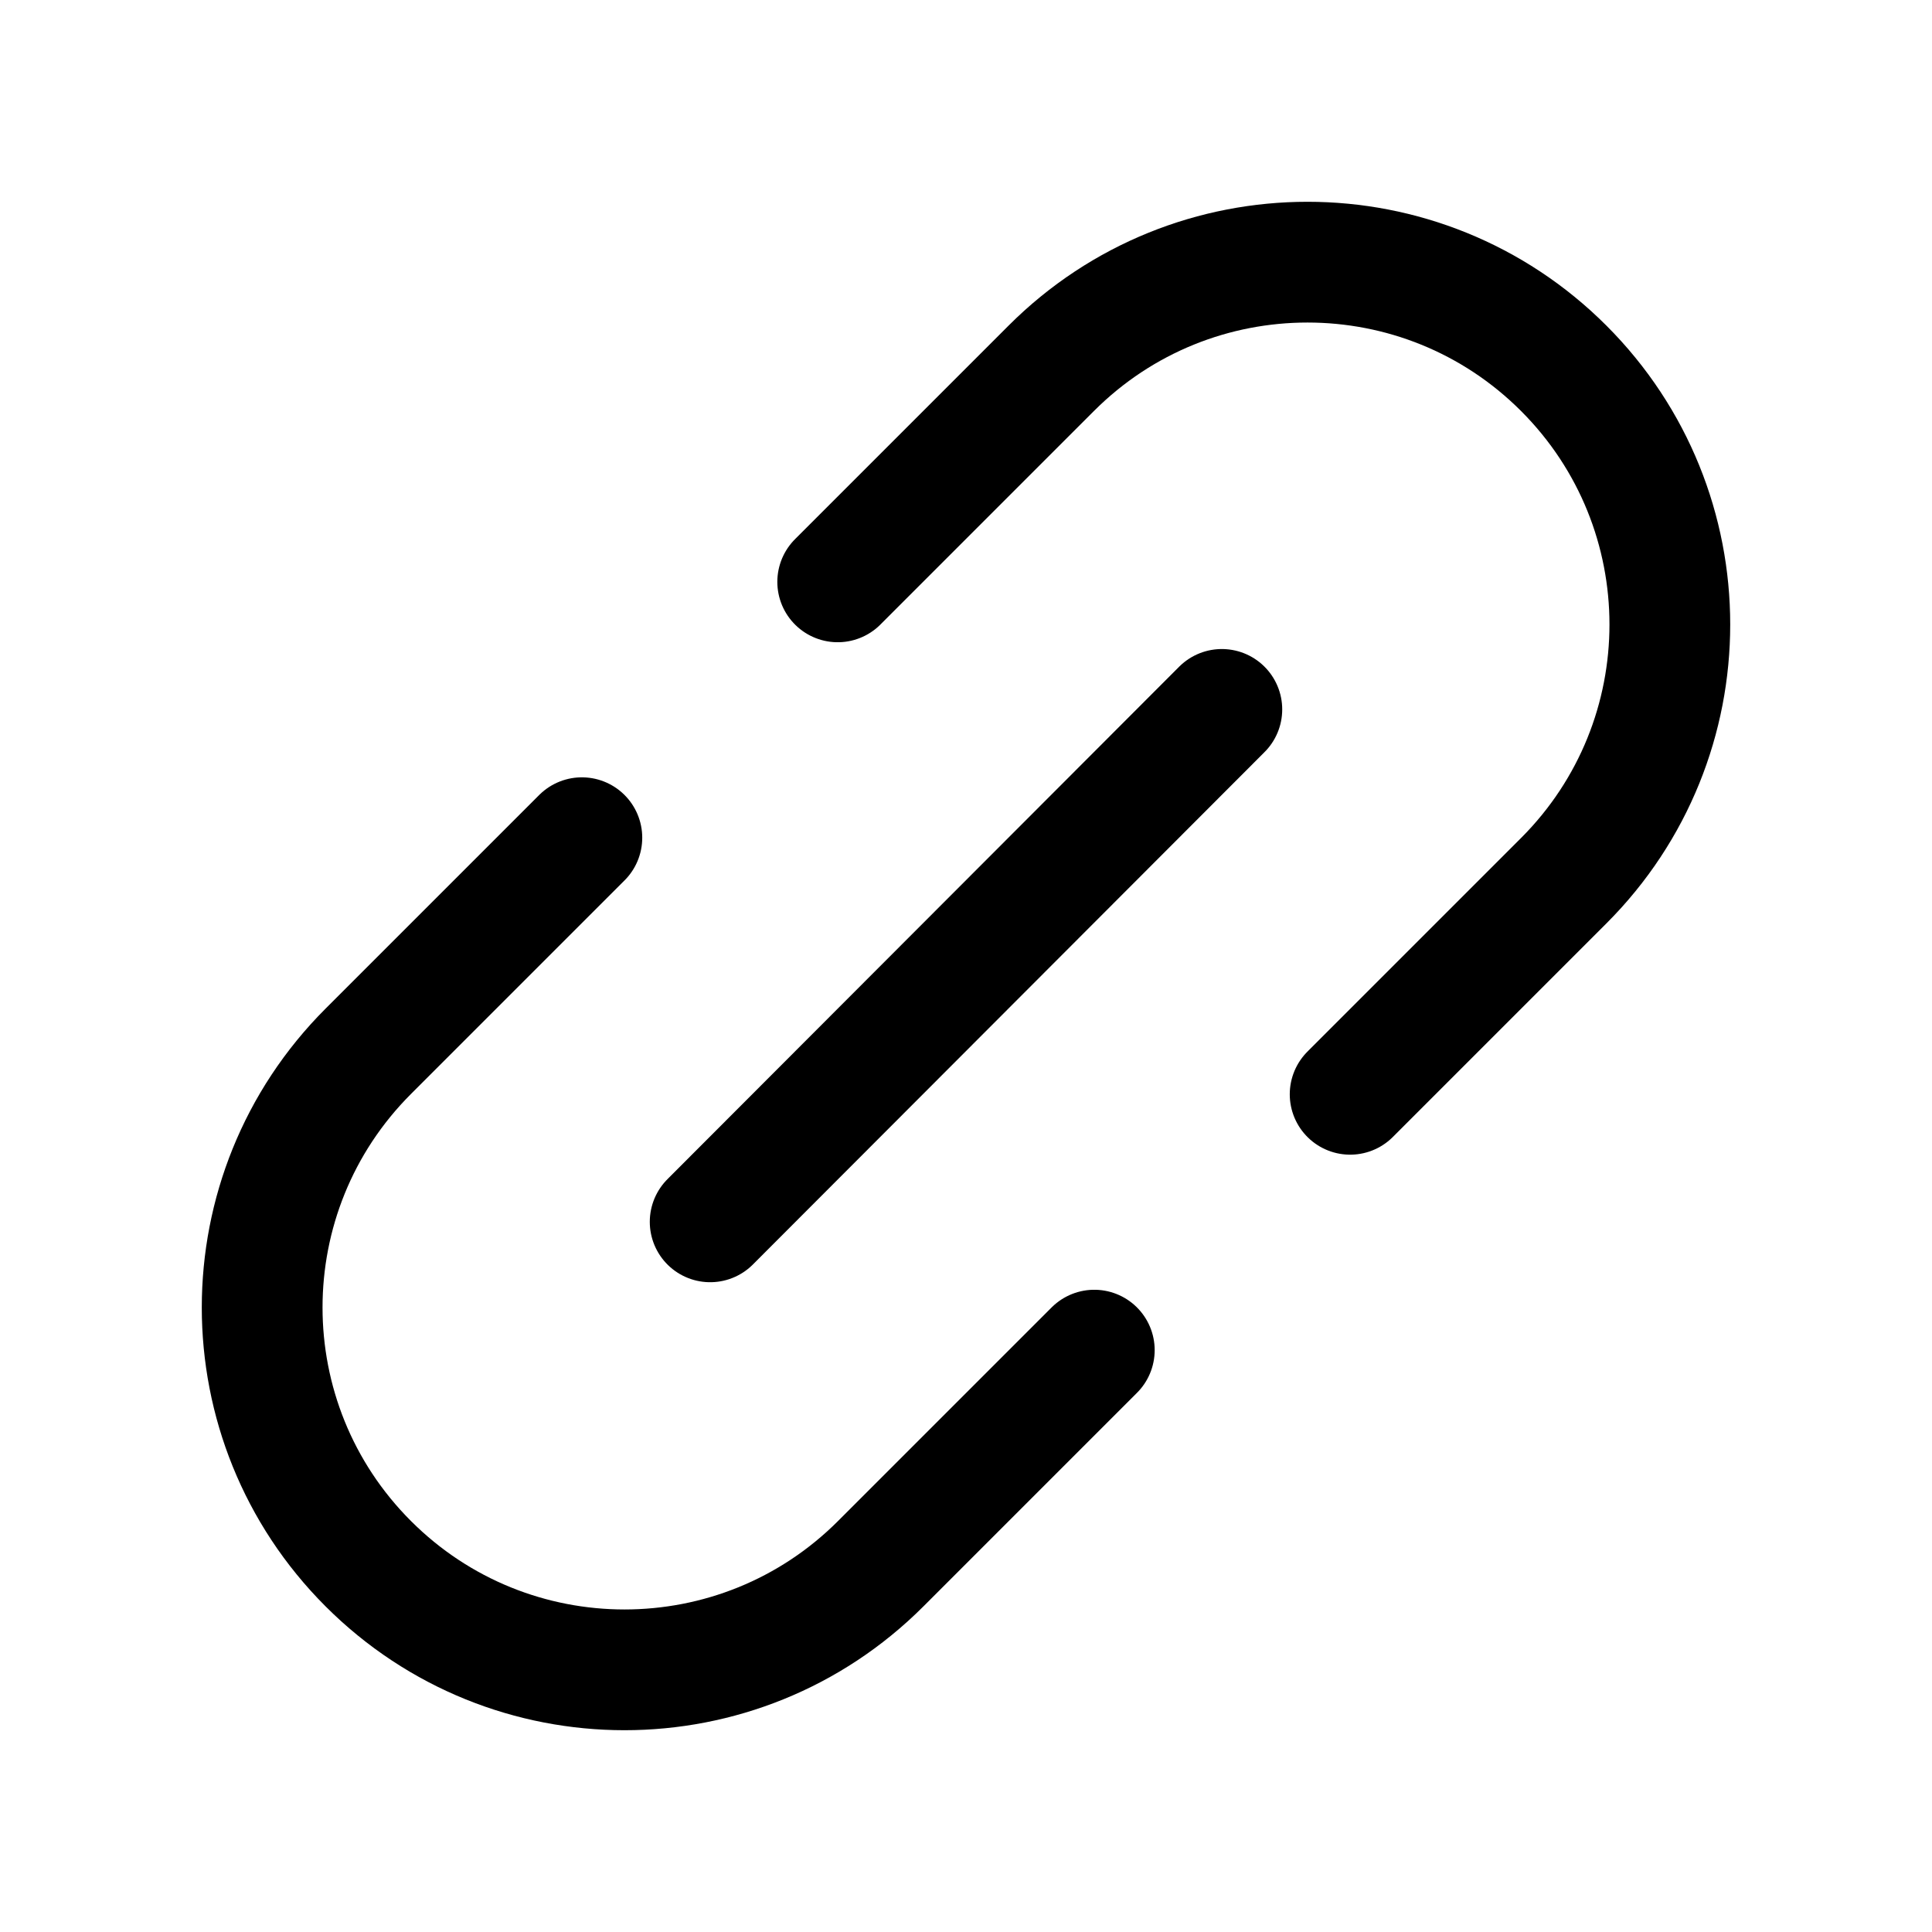
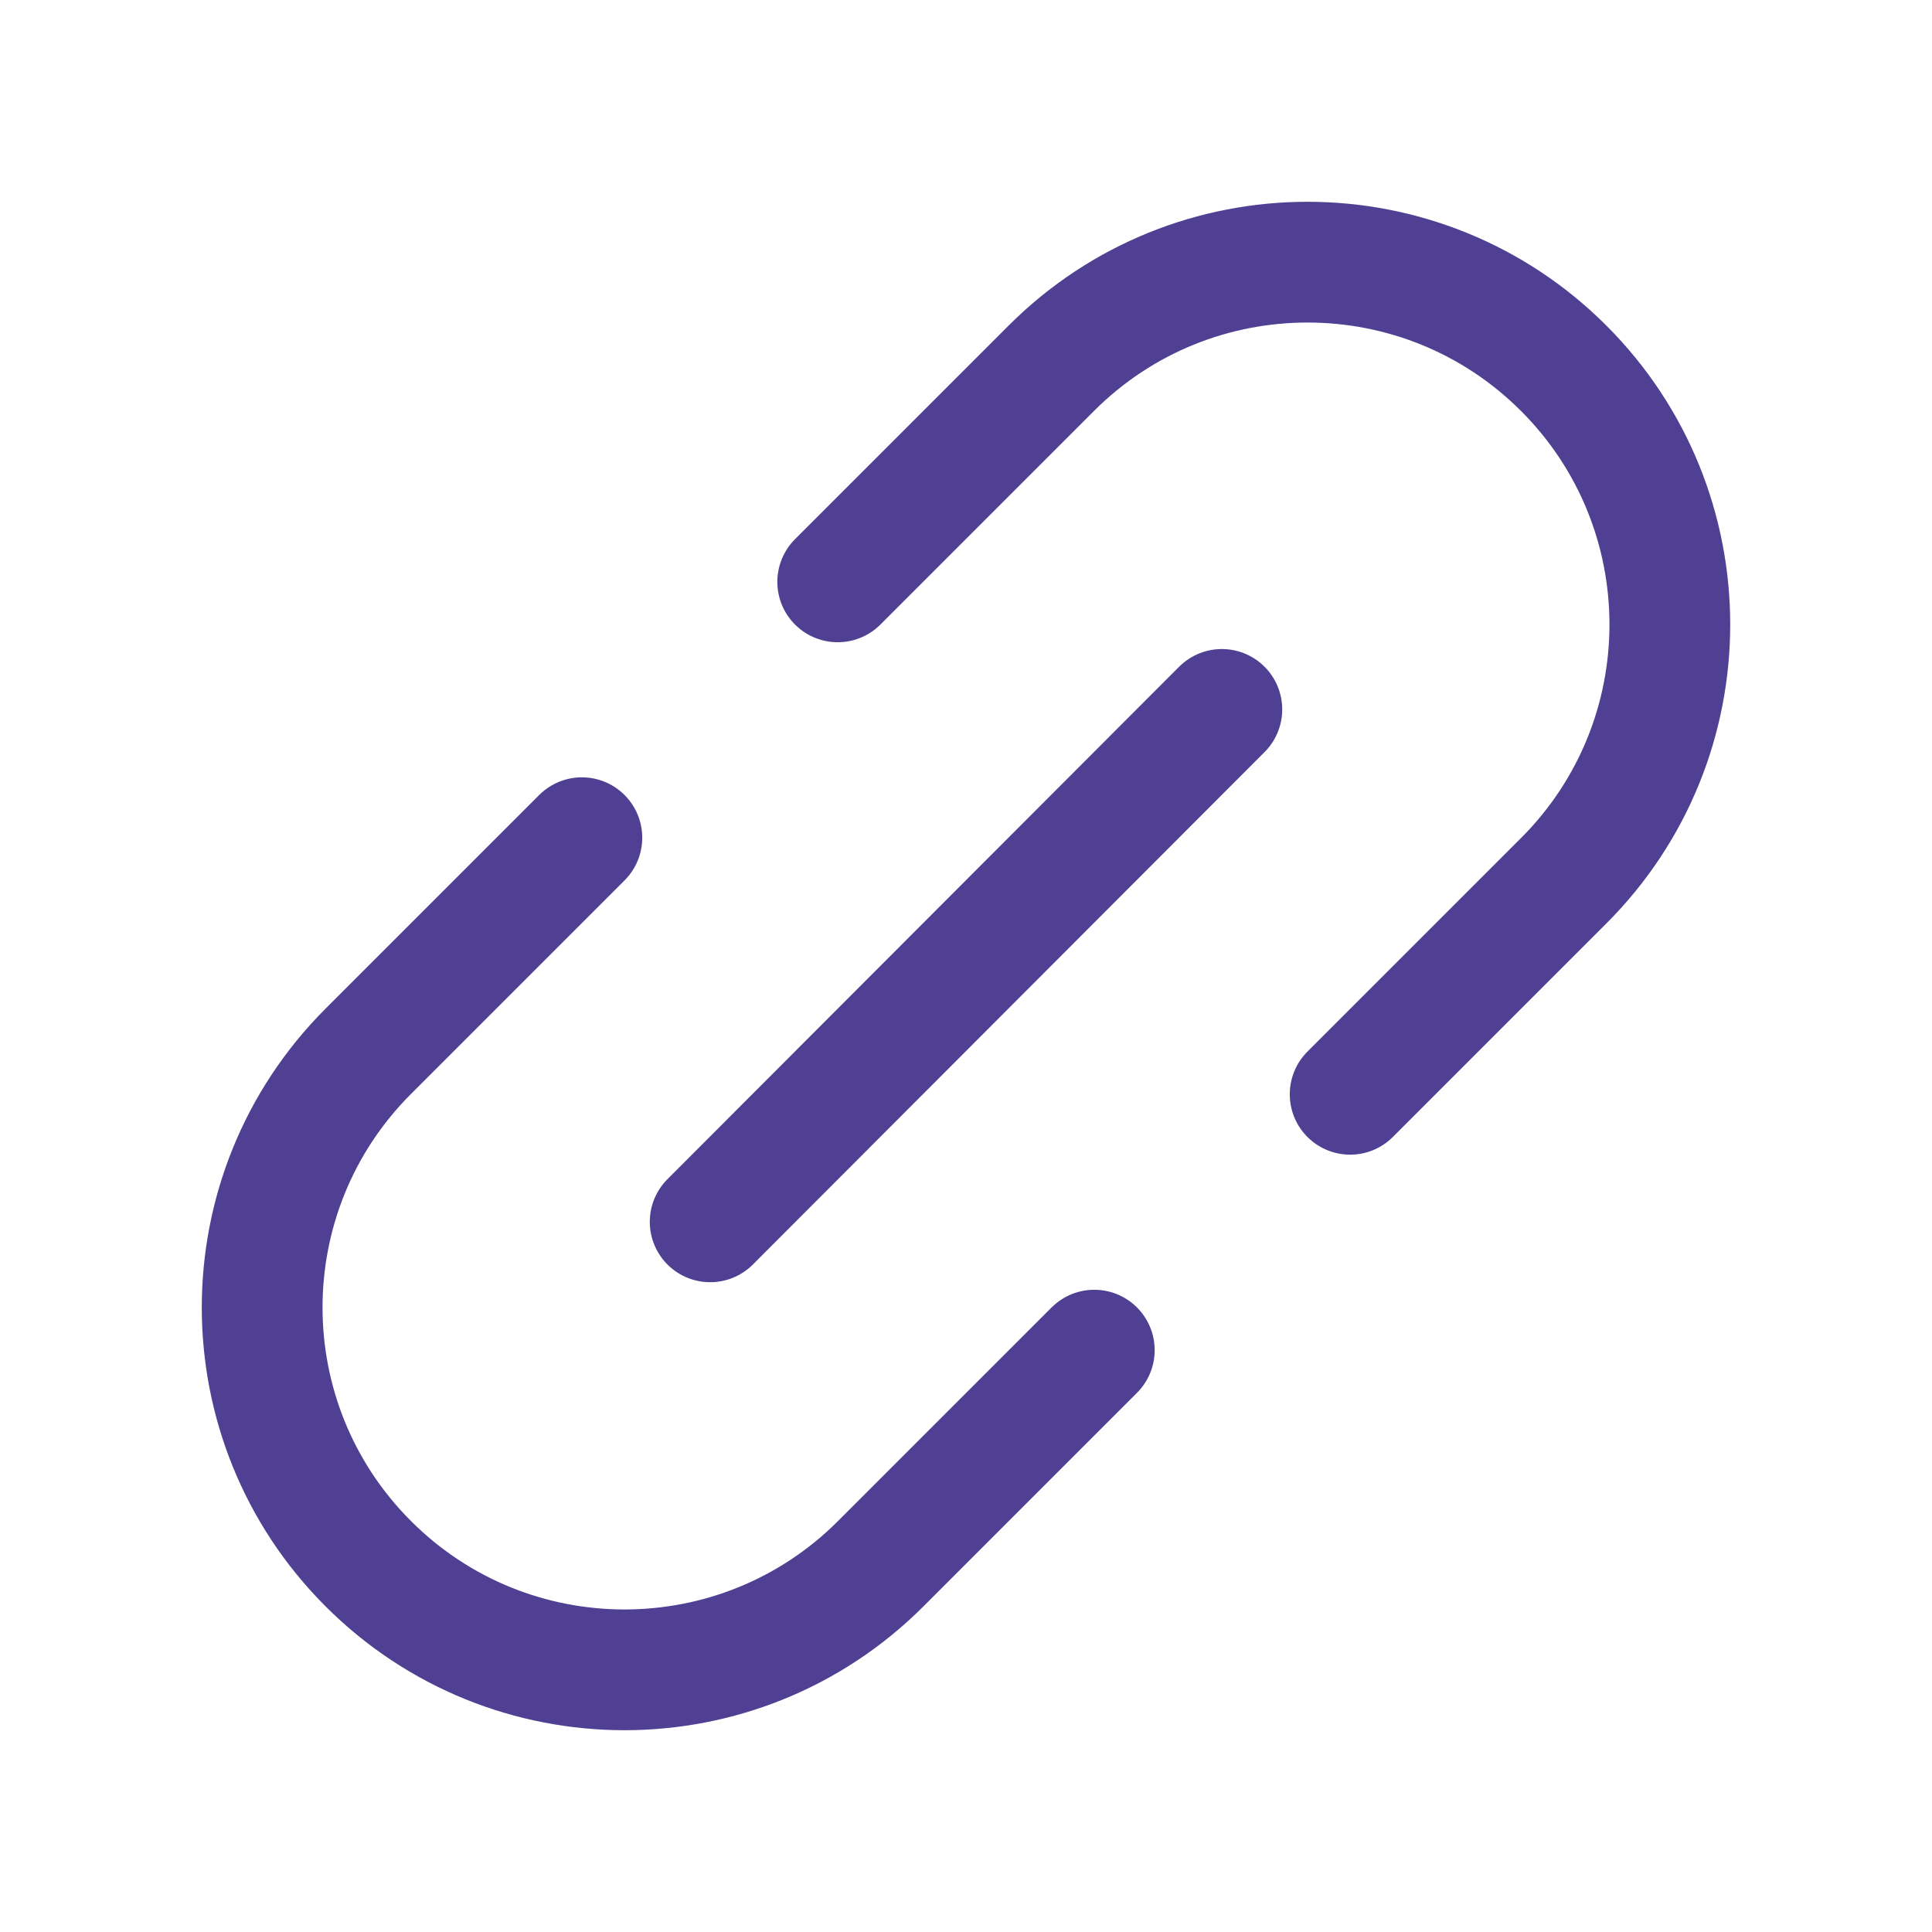
- <svg xmlns="http://www.w3.org/2000/svg" width="192" height="192" fill="#000000" viewBox="0 0 256 256">
+ <svg xmlns="http://www.w3.org/2000/svg" width="192" height="192" currentColor="#fff" viewBox="0 0 256 256">
  <rect width="256" height="256" fill="none" />
-   <line x1="94.1" y1="161.9" x2="161.9" y2="94" fill="none" stroke="#000000" stroke-linecap="round" stroke-linejoin="round" stroke-width="16" />
-   <path d="M145,178.9l-28.3,28.3a48,48,0,0,1-67.9-67.9L77.1,111" fill="none" stroke="#000000" stroke-linecap="round" stroke-linejoin="round" stroke-width="16" />
-   <path d="M178.9,145l28.3-28.3a48,48,0,0,0-67.9-67.9L111,77.1" fill="none" stroke="#000000" stroke-linecap="round" stroke-linejoin="round" stroke-width="16" />
+   <line x1="94.1" y1="161.9" x2="161.9" y2="94" fill="none" stroke="#504093" stroke-linecap="round" stroke-linejoin="round" stroke-width="16" />
+   <path d="M145,178.9l-28.3,28.3a48,48,0,0,1-67.9-67.9L77.1,111" fill="none" stroke="#504093" stroke-linecap="round" stroke-linejoin="round" stroke-width="16" />
+   <path d="M178.9,145l28.3-28.3a48,48,0,0,0-67.9-67.9L111,77.1" fill="none" stroke="#504093" stroke-linecap="round" stroke-linejoin="round" stroke-width="16" />
</svg>
